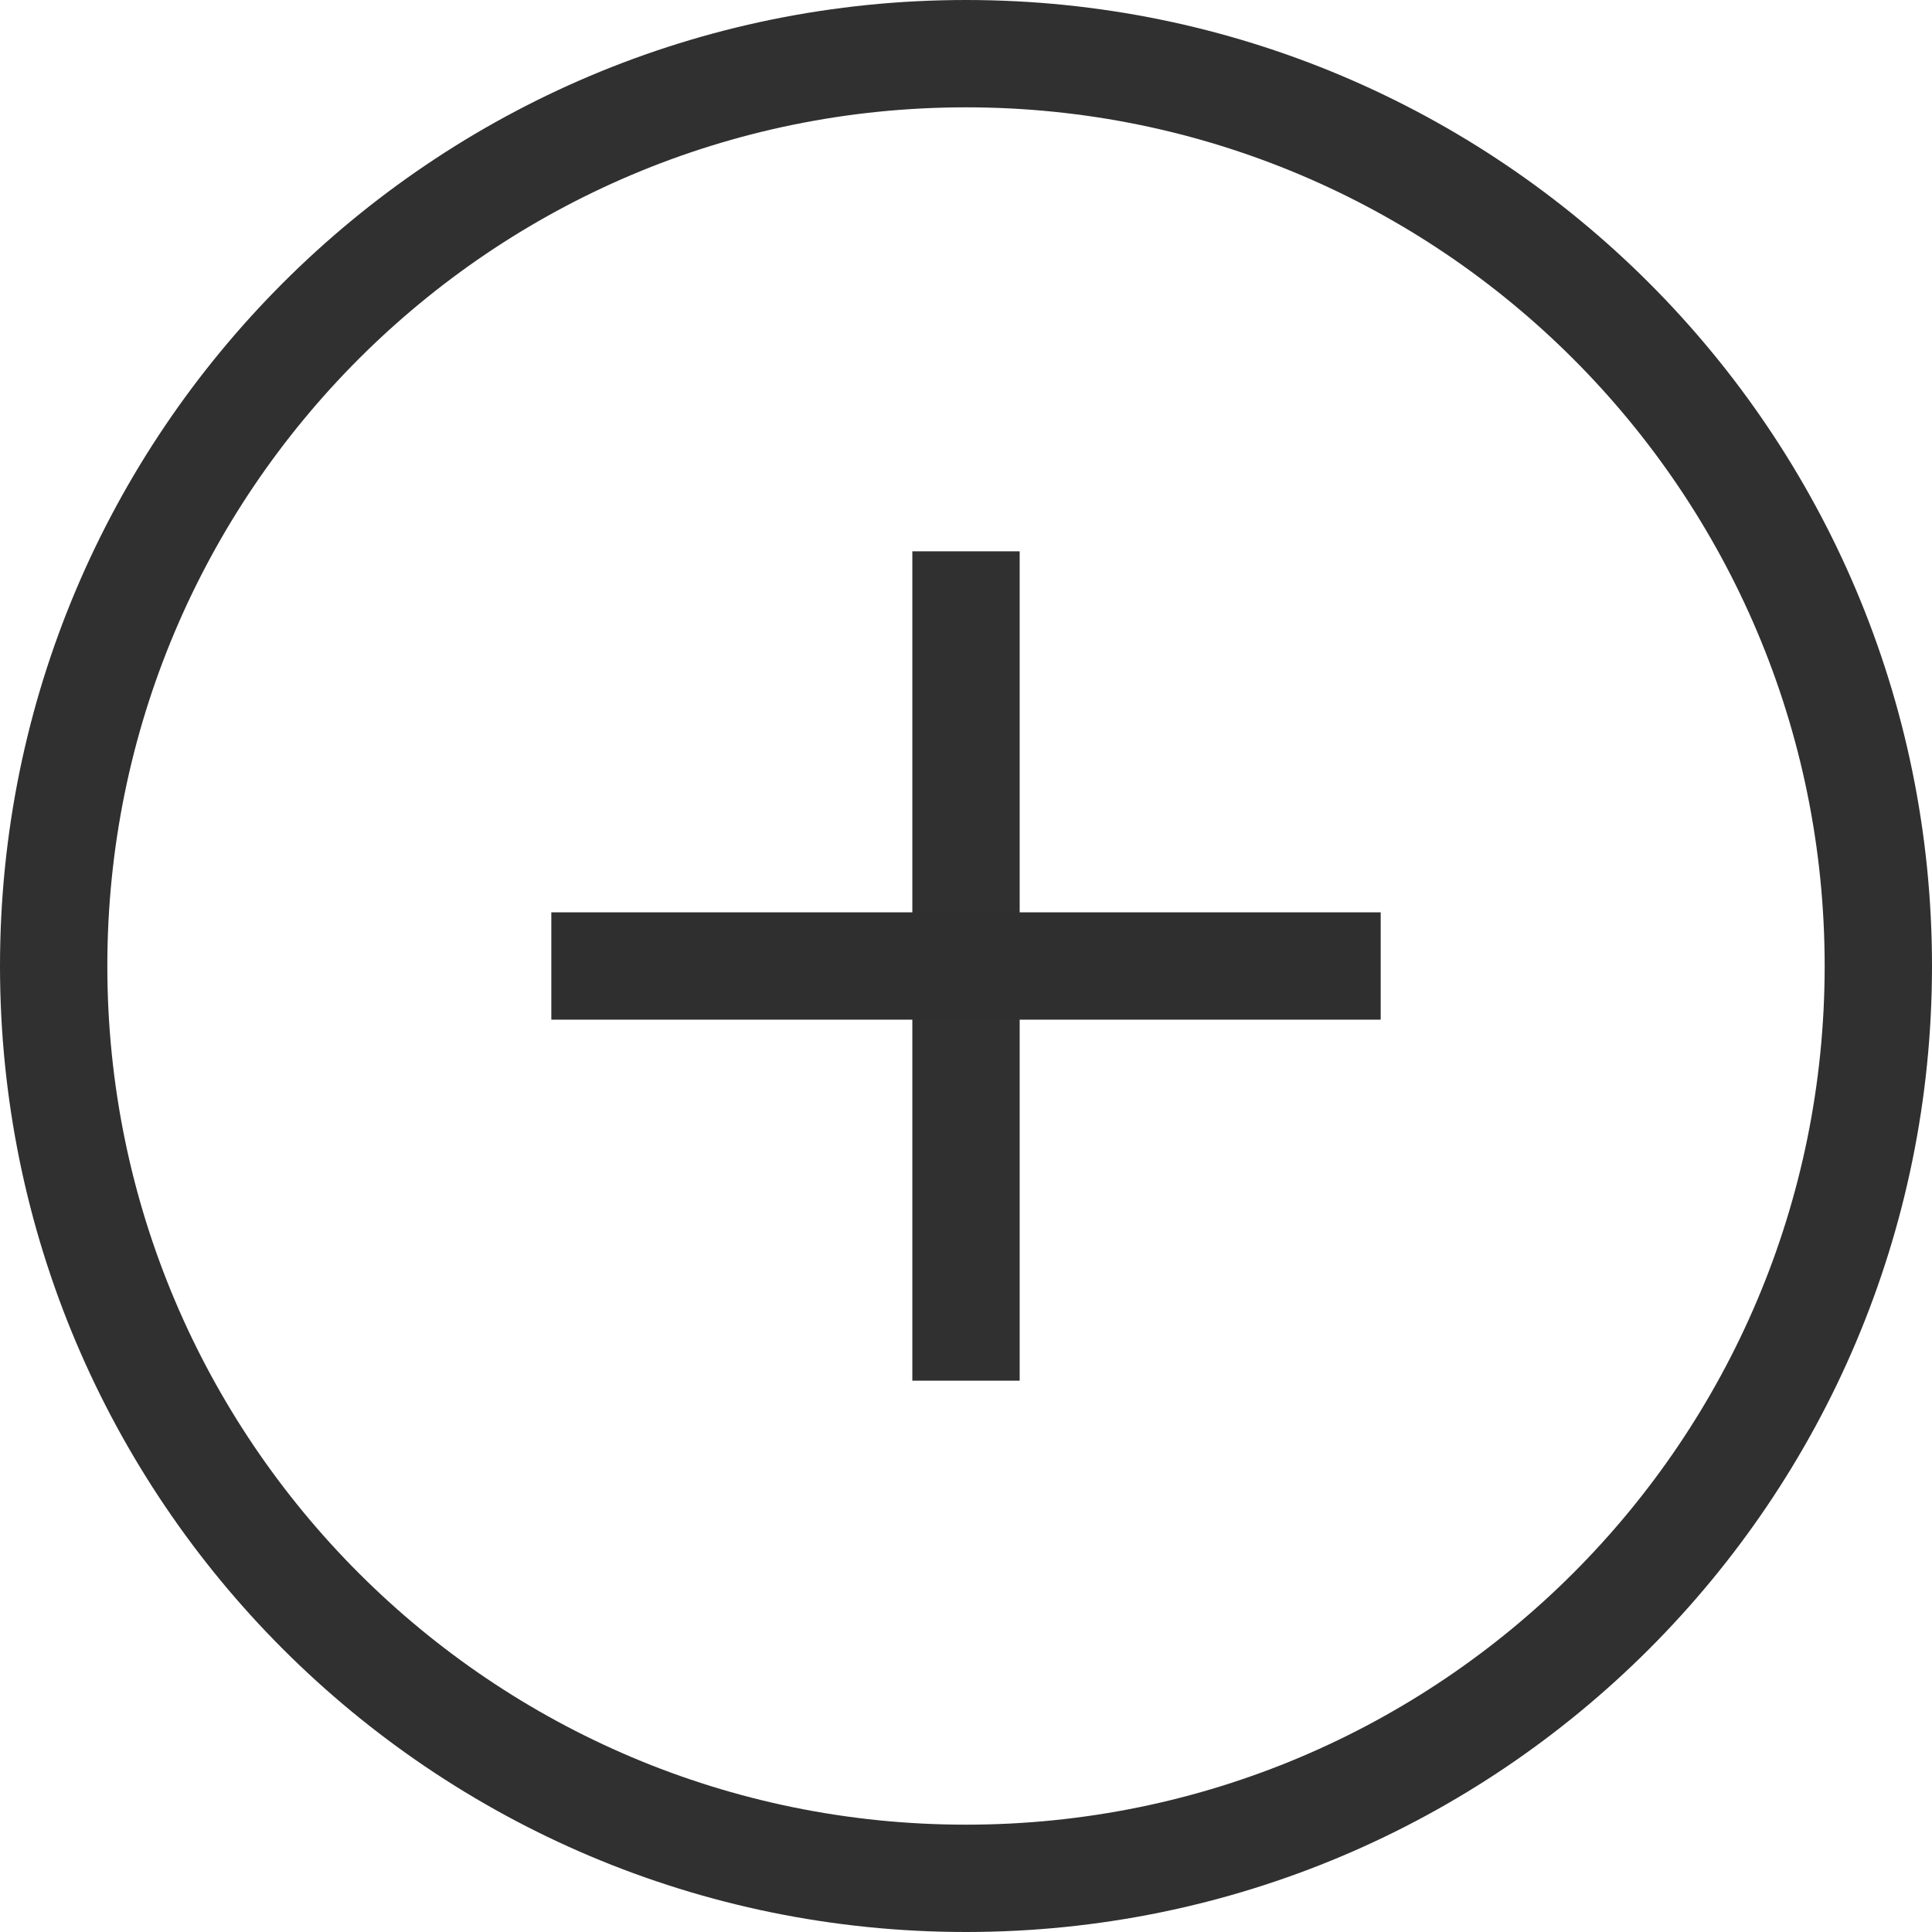
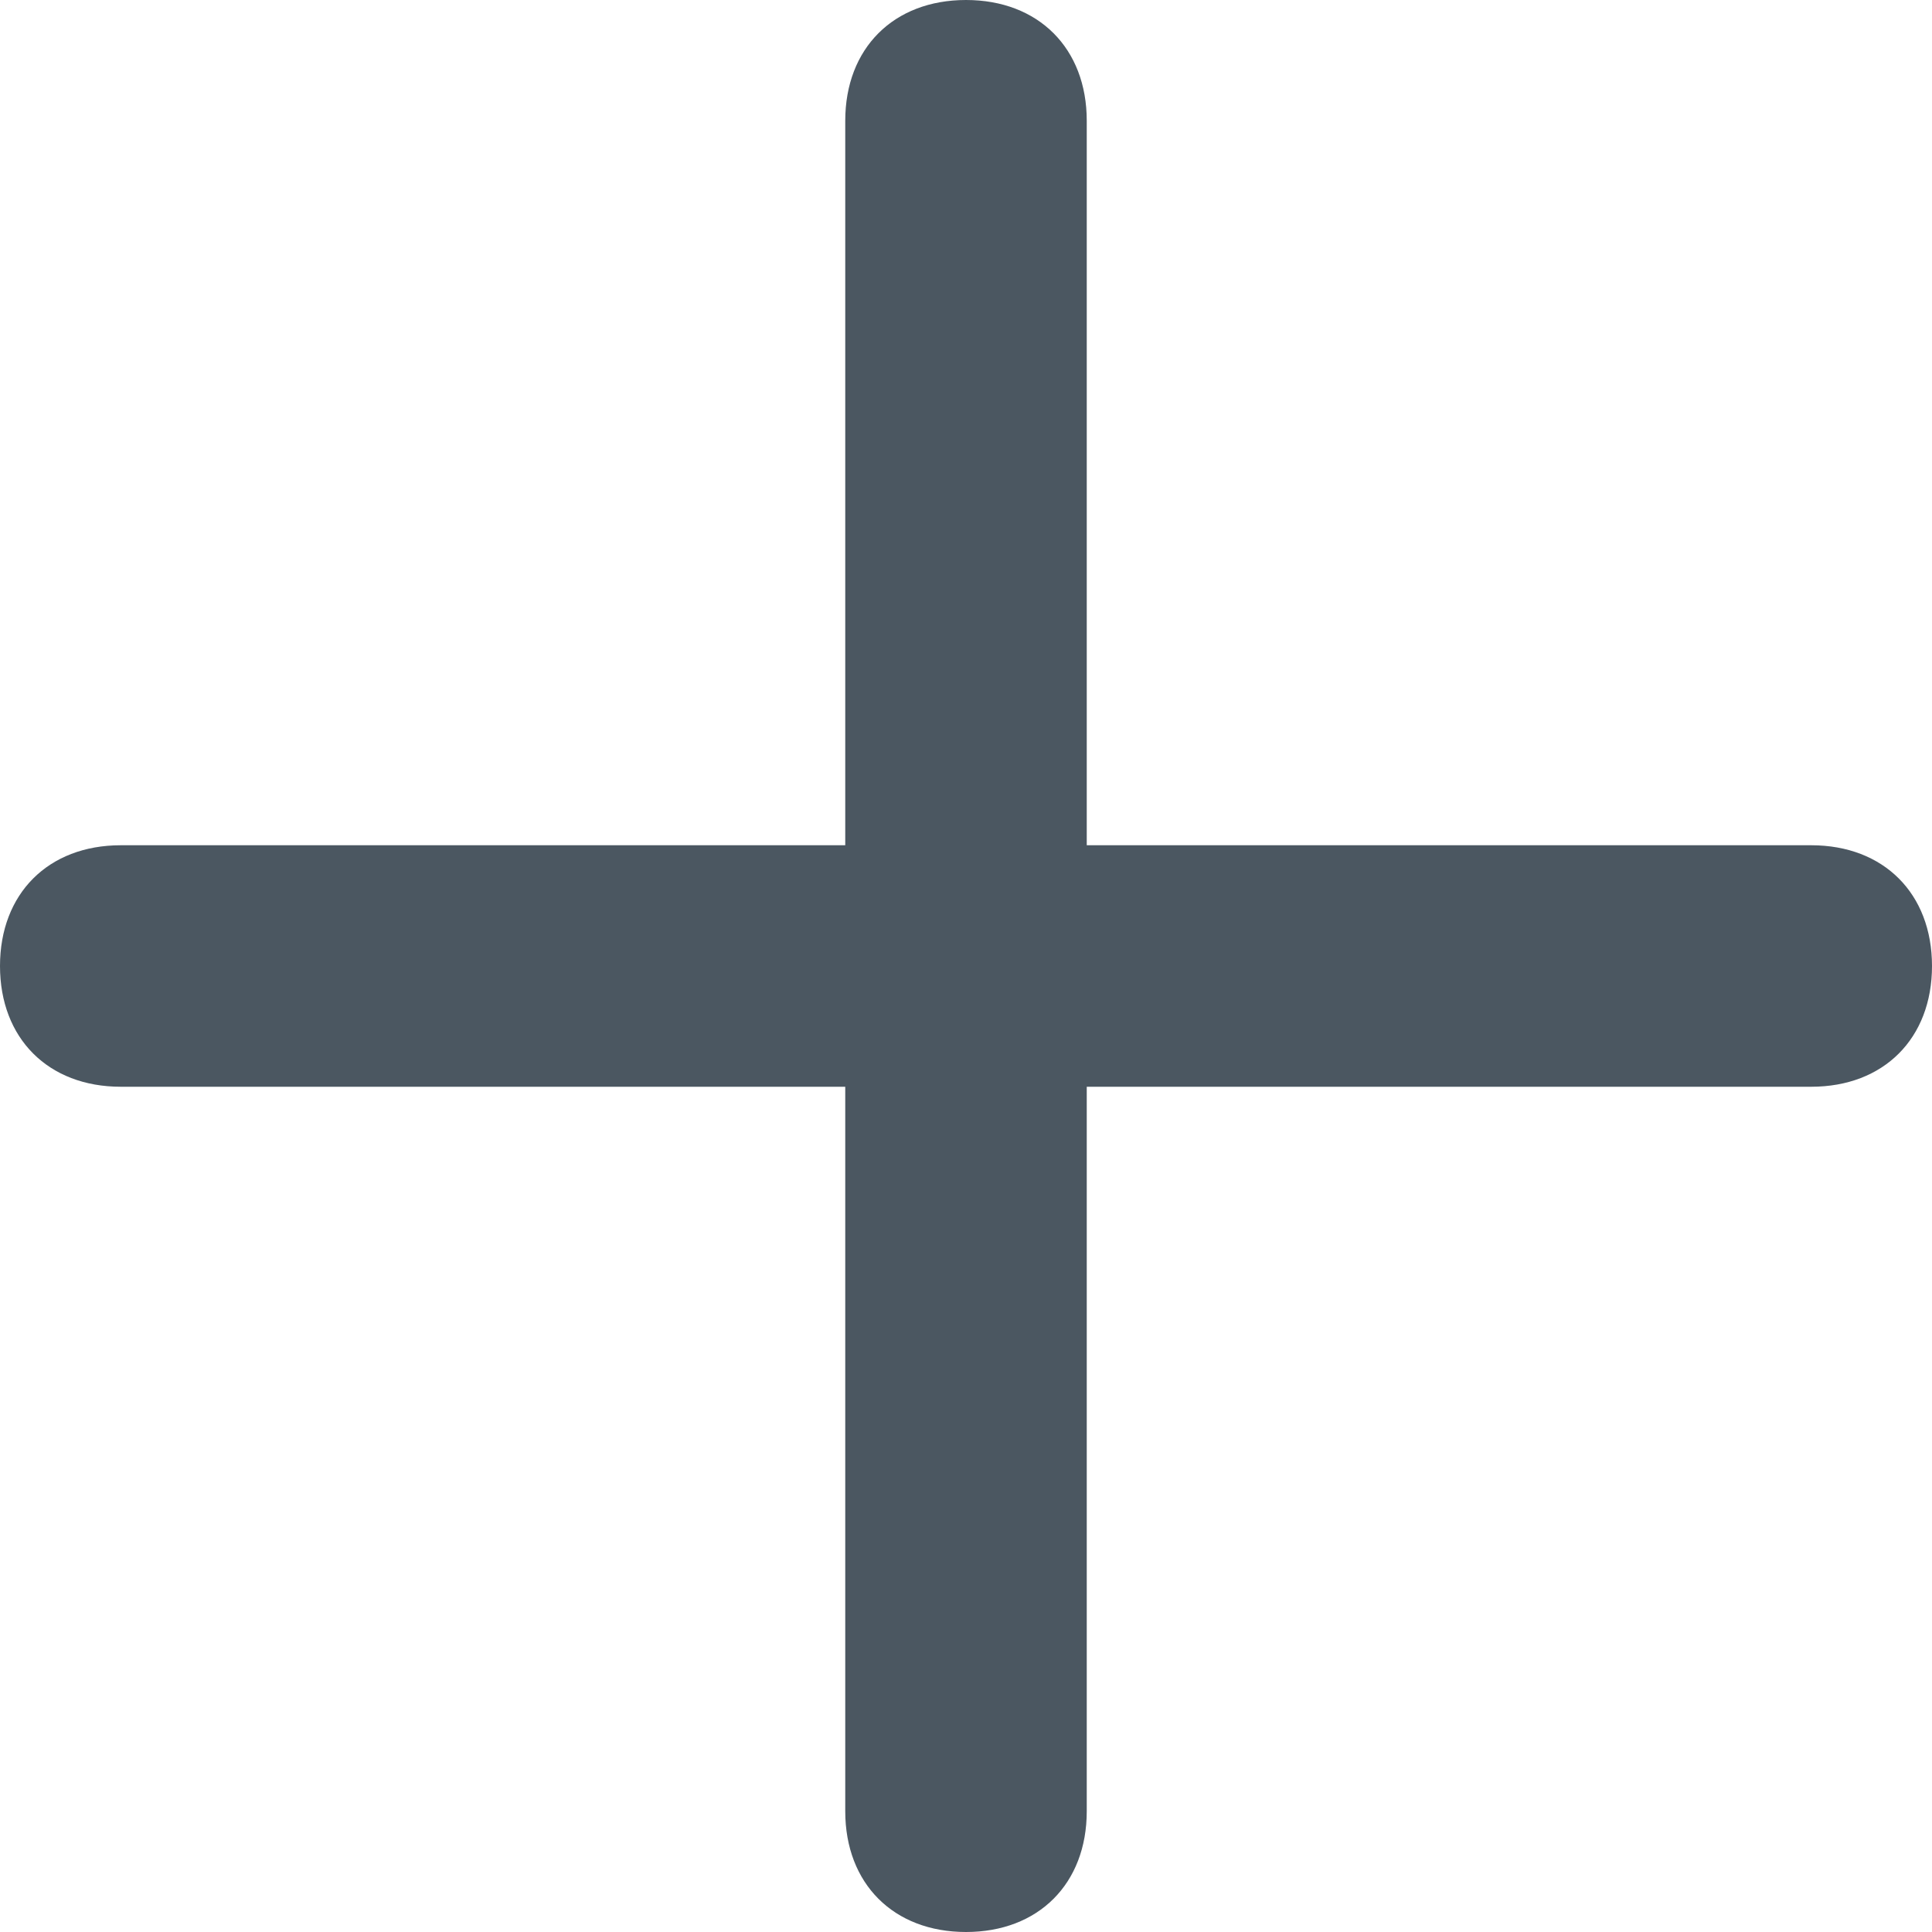
- <svg xmlns="http://www.w3.org/2000/svg" width="36px" height="36px" viewBox="0 0 36 36" version="1.1">
+ <svg xmlns="http://www.w3.org/2000/svg" width="16px" height="16px" viewBox="0 0 16 16" version="1.1">
  <defs />
  <g id="Page-1" stroke="none" stroke-width="1" fill="none" fill-rule="evenodd">
-     <g id="plus" transform="translate(1, 1)" stroke-width="2">
-       <path d="M17,9.273 L17,24.727" id="Stroke-5523" stroke="#303030" />
-       <path d="M24.727,17 L9.273,17" id="Stroke-5524" stroke="#2F2F2F" />
-       <path d="M0,17 C0,7.611 7.611,0 17,0 C26.389,0 34,7.611 34,17 C34,26.389 26.389,34 17,34 C7.611,34 0,26.389 0,17 L0,17 Z" id="Stroke-5528" stroke="#303030" />
+     <g id="Item-list-Copy-4" transform="translate(-282, -101)" fill="#4B5761">
+       <g id="Group-2" transform="translate(282, 101)">
+         <path d="M15,7 L9,7 L9,1 C9,0.4 8.6,0 8,0 C7.4,0 7,0.4 7,1 L7,7 L1,7 C0.4,7 0,7.4 0,8 C0,8.6 0.4,9 1,9 L7,9 L7,15 C7,15.6 7.4,16 8,16 C8.6,16 9,15.6 9,15 L9,9 L15,9 C15.6,9 16,8.6 16,8 C16,7.4 15.6,7 15,7" id="Fill-208" />
+       </g>
    </g>
  </g>
</svg>
